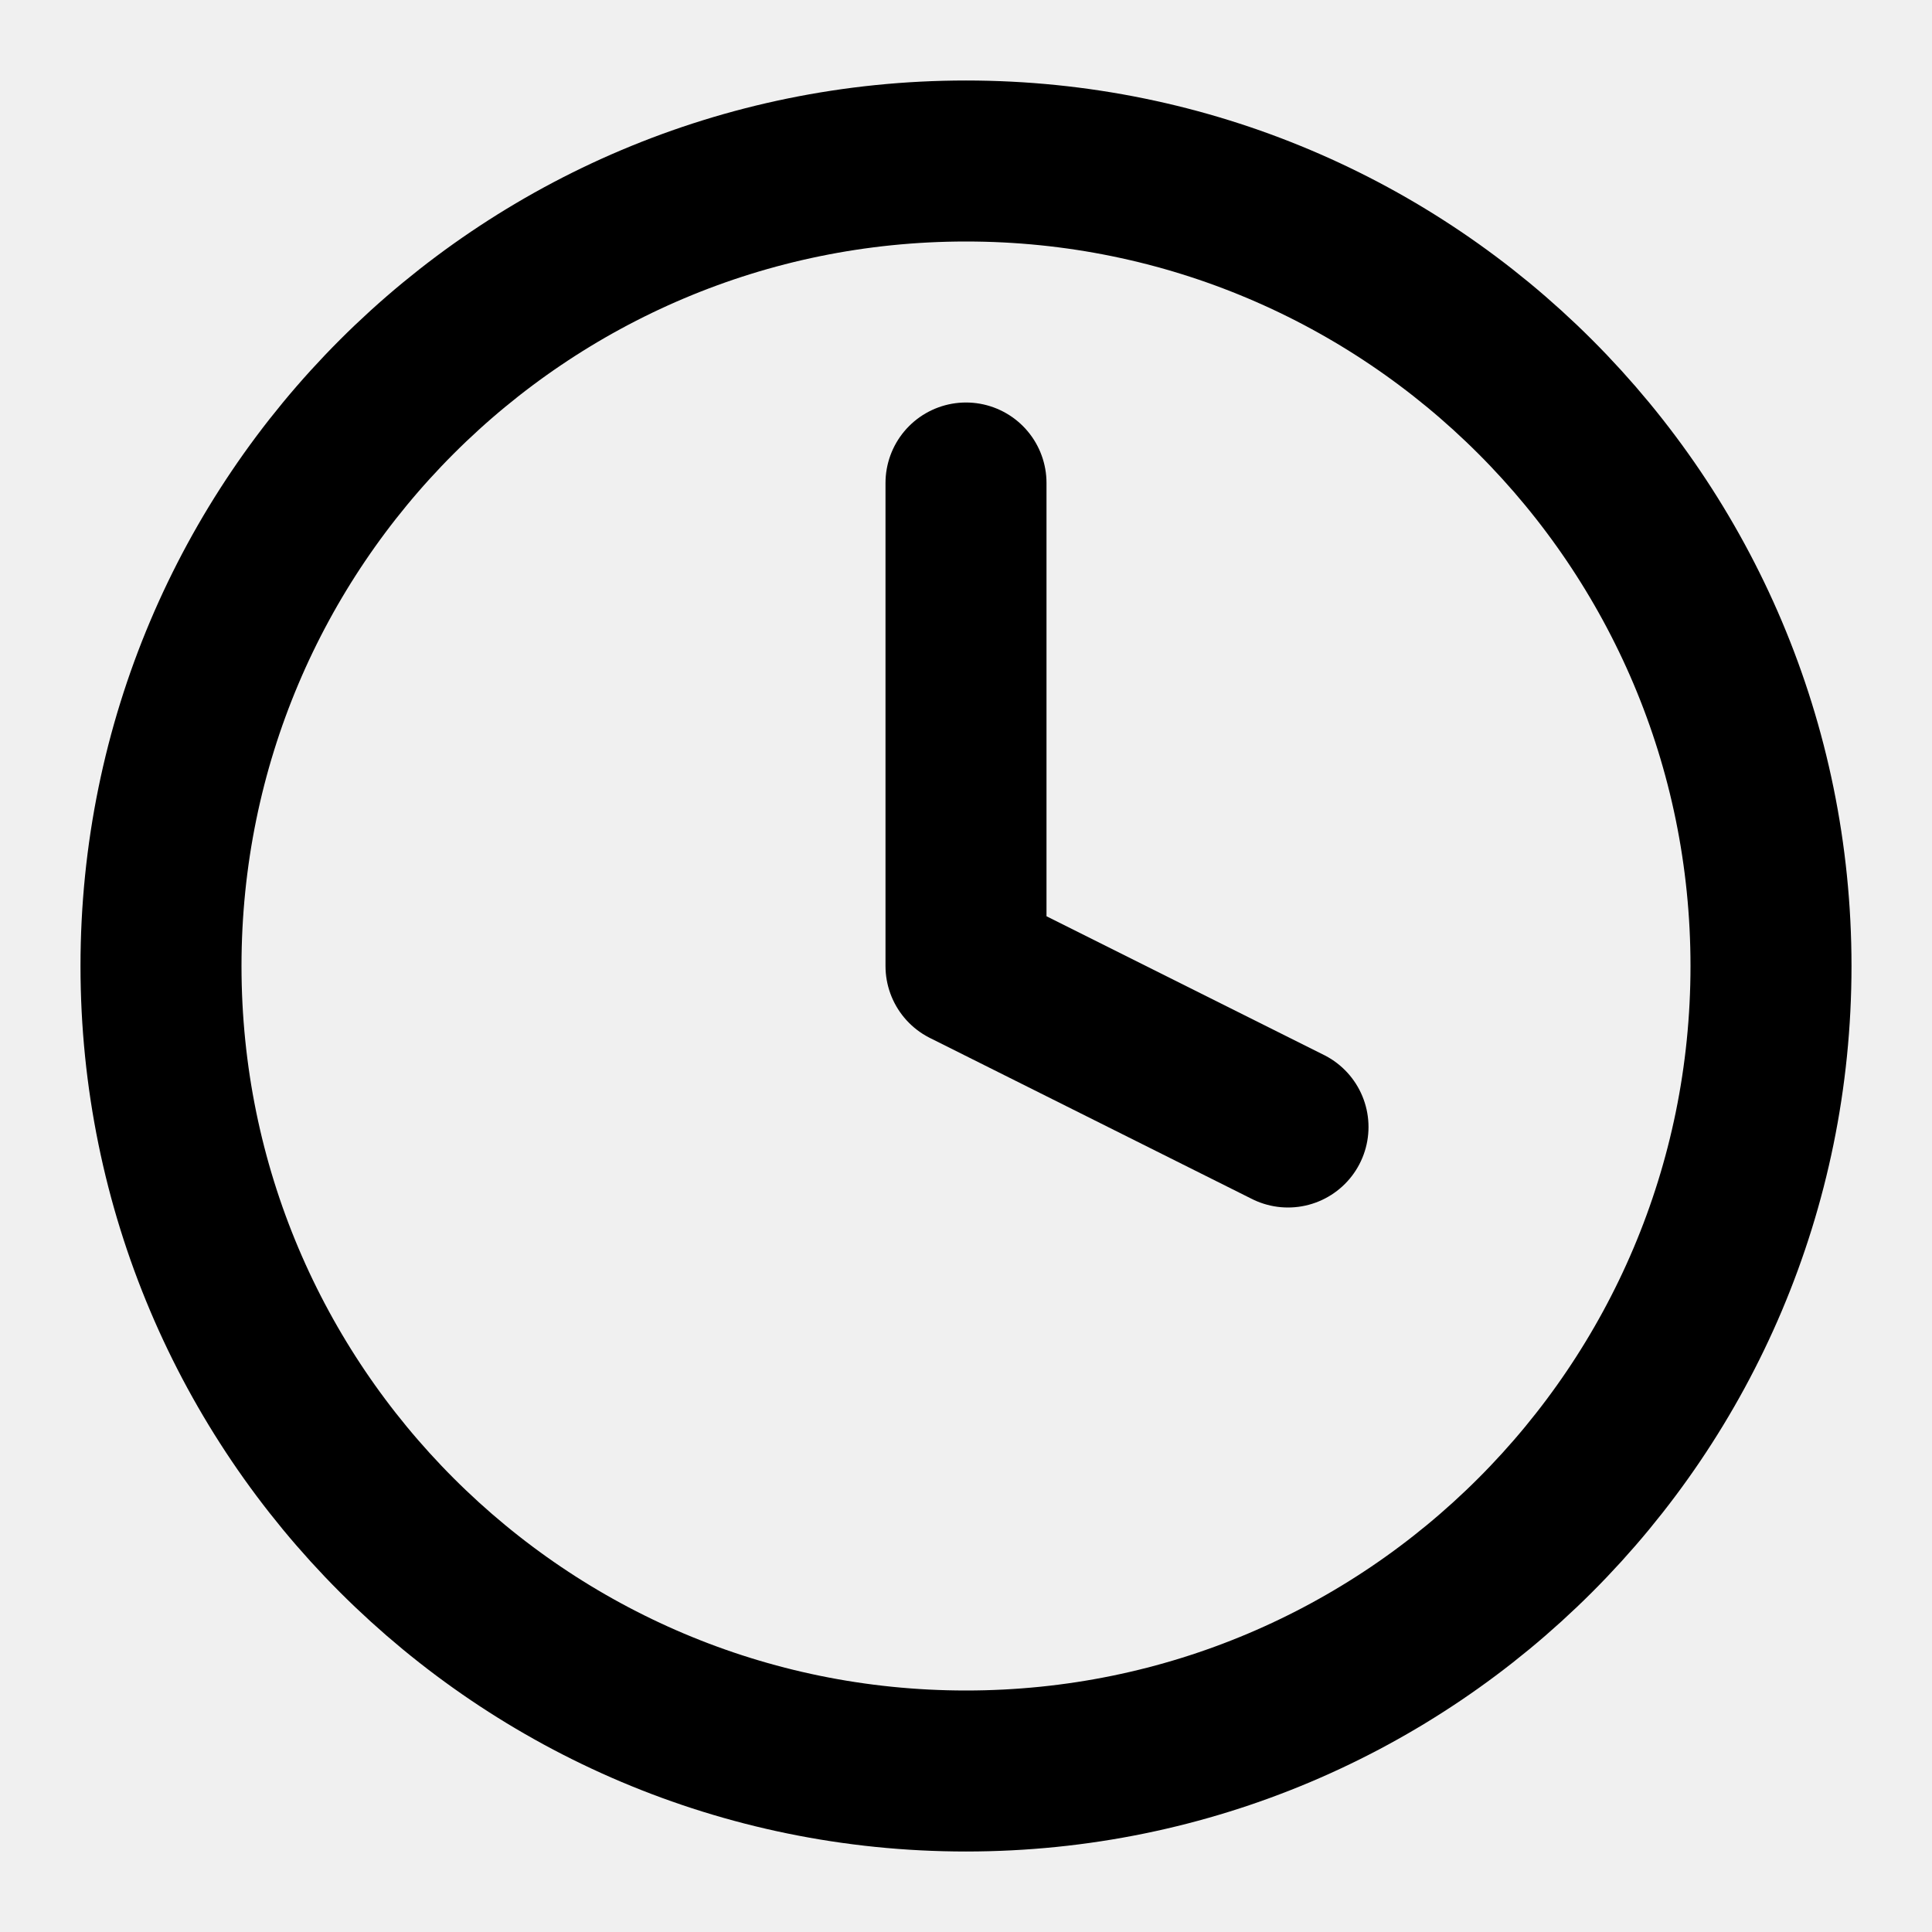
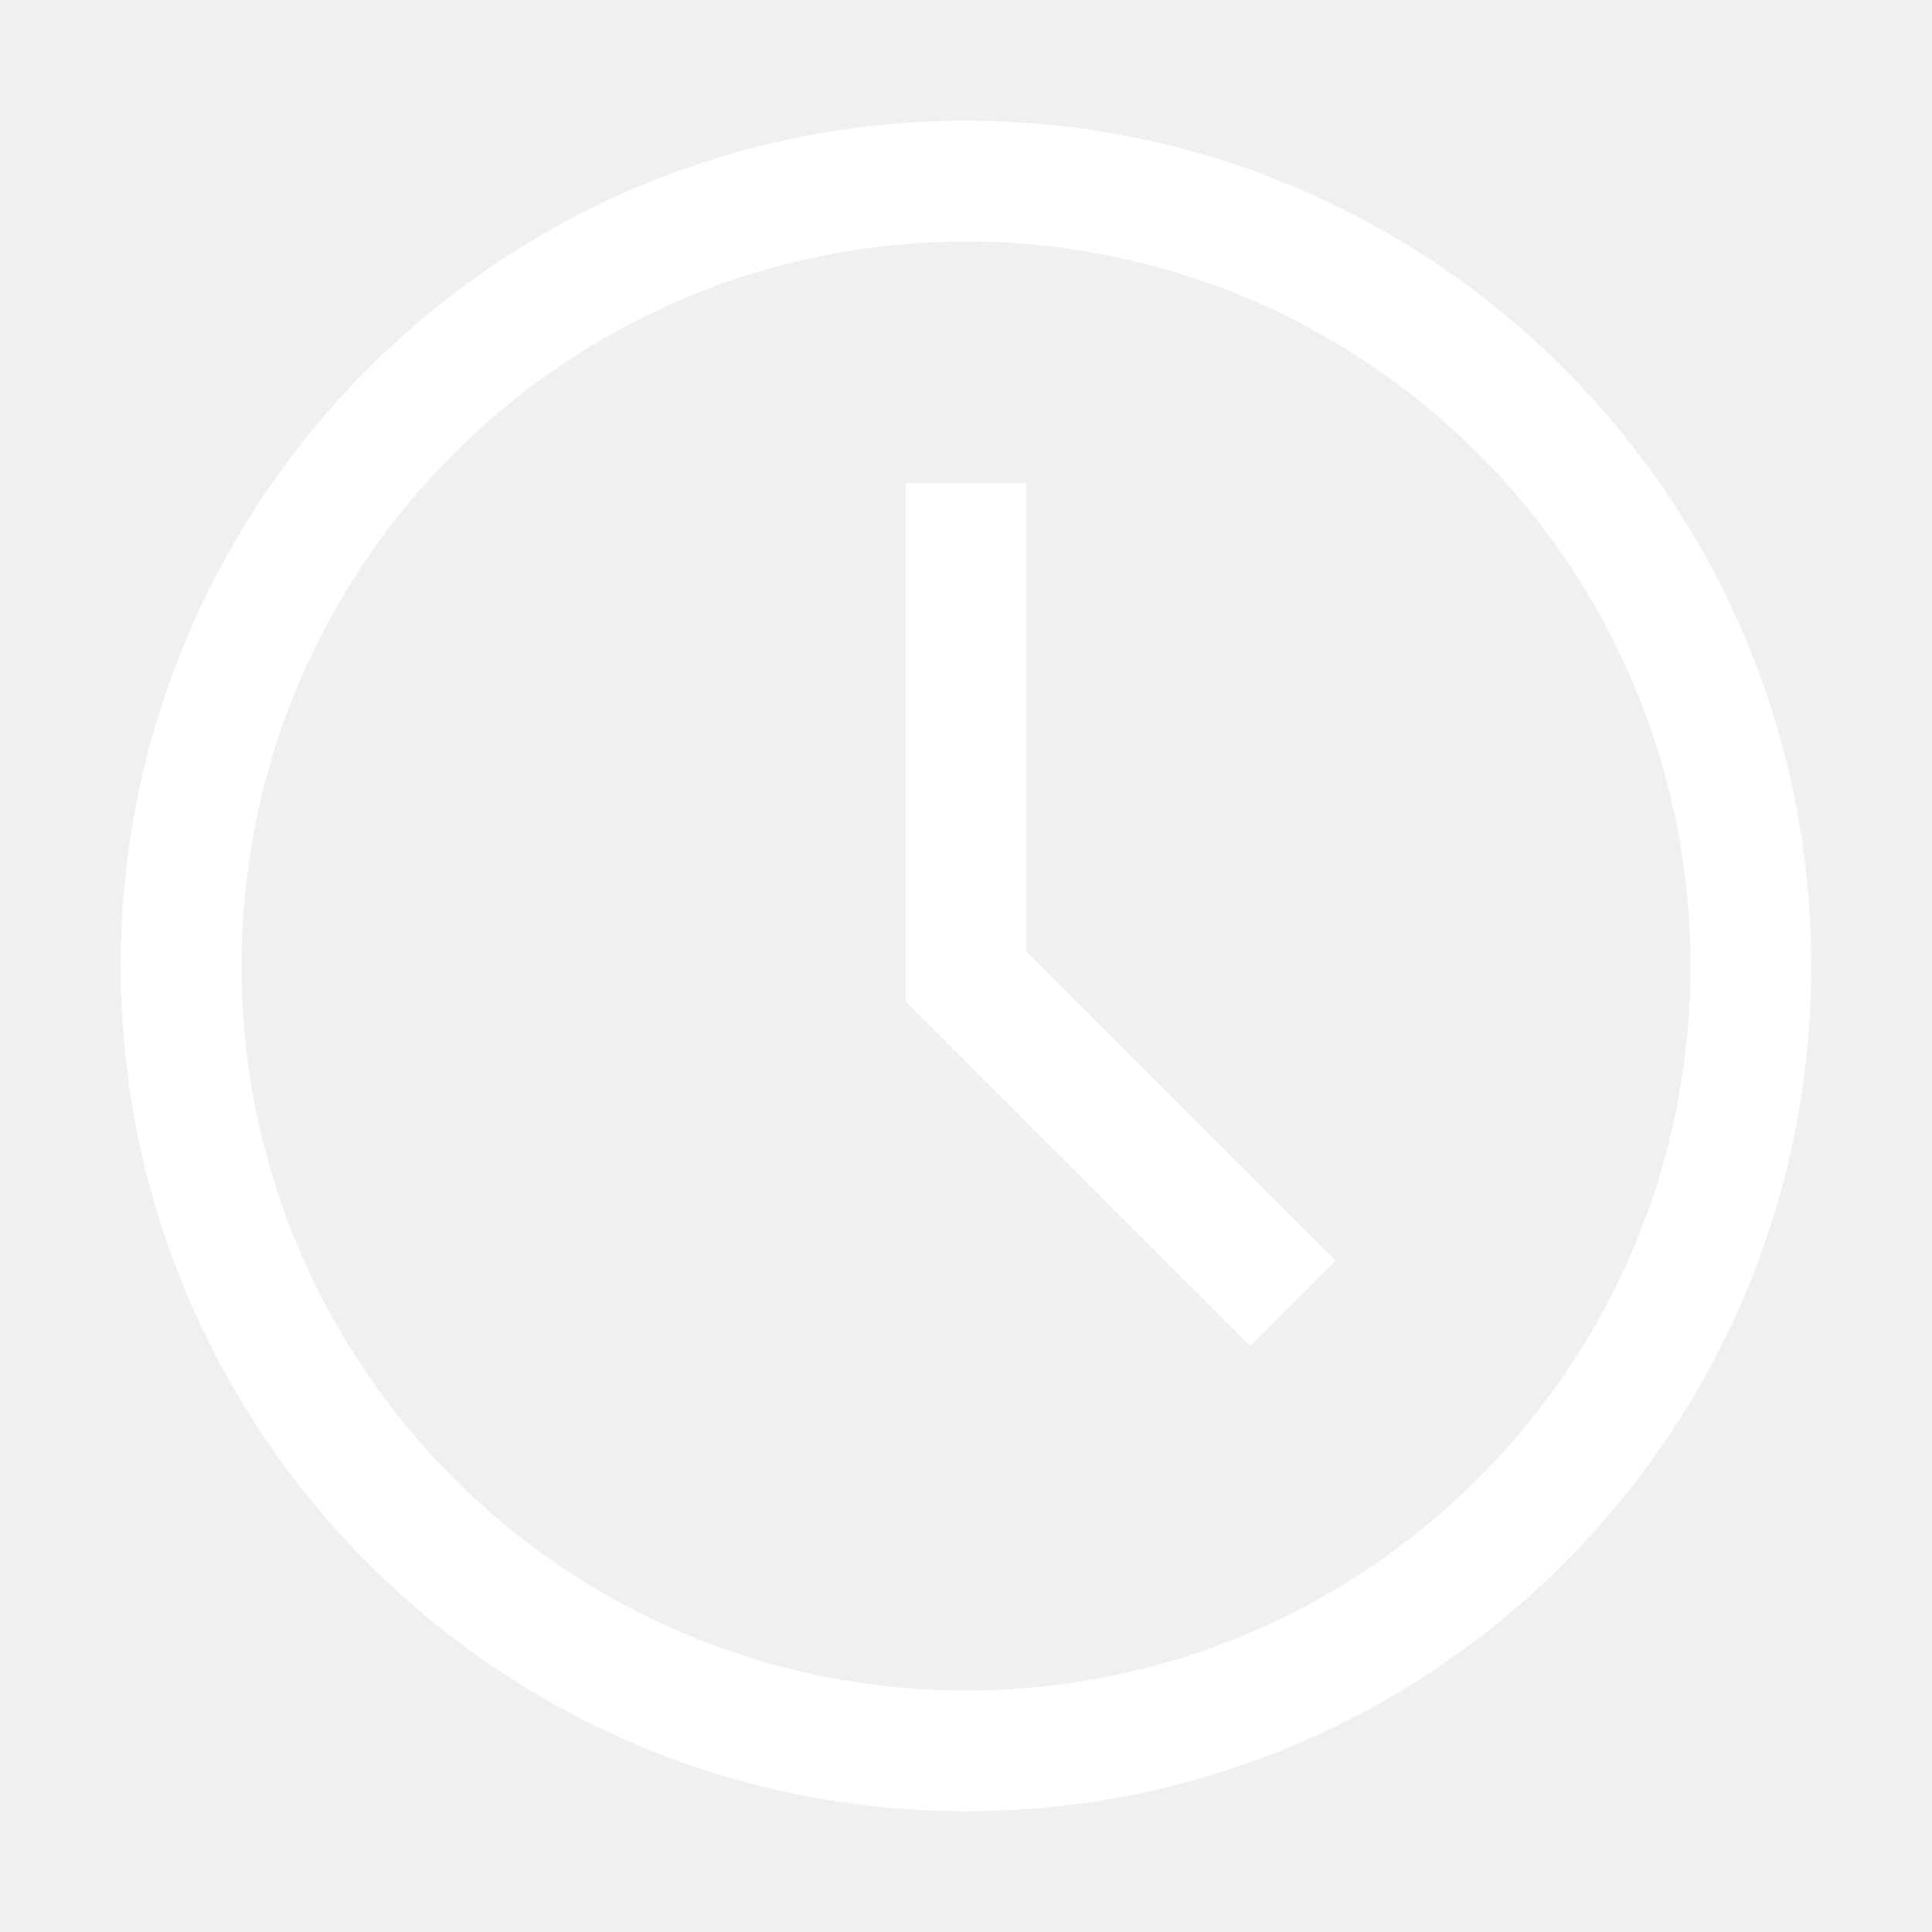
- <svg xmlns="http://www.w3.org/2000/svg" viewBox="0 0 24 24" width="24" height="24">
-   <circle cx="12" cy="12" r="10" fill="none" stroke="currentColor" stroke-width="2" />
-   <path d="M12 6v6l4 2" fill="none" stroke="currentColor" stroke-width="2" stroke-linecap="round" stroke-linejoin="round" />
+ <svg xmlns="http://www.w3.org/2000/svg" width="32" height="32" viewBox="0 0 32 32">
+   <g fill="#ffffff">
+     <path d="M16 2 A14 14 0 1 0 16 30 A14 14 0 1 0 16 2 Z M16 4 A12 12 0 1 1 16 28 A12 12 0 1 1 16 4 Z" />
+     <path d="M17 8h-2v8.586l5.707 5.707 1.414-1.414-5.121-5.121V8z" />
+   </g>
</svg>
